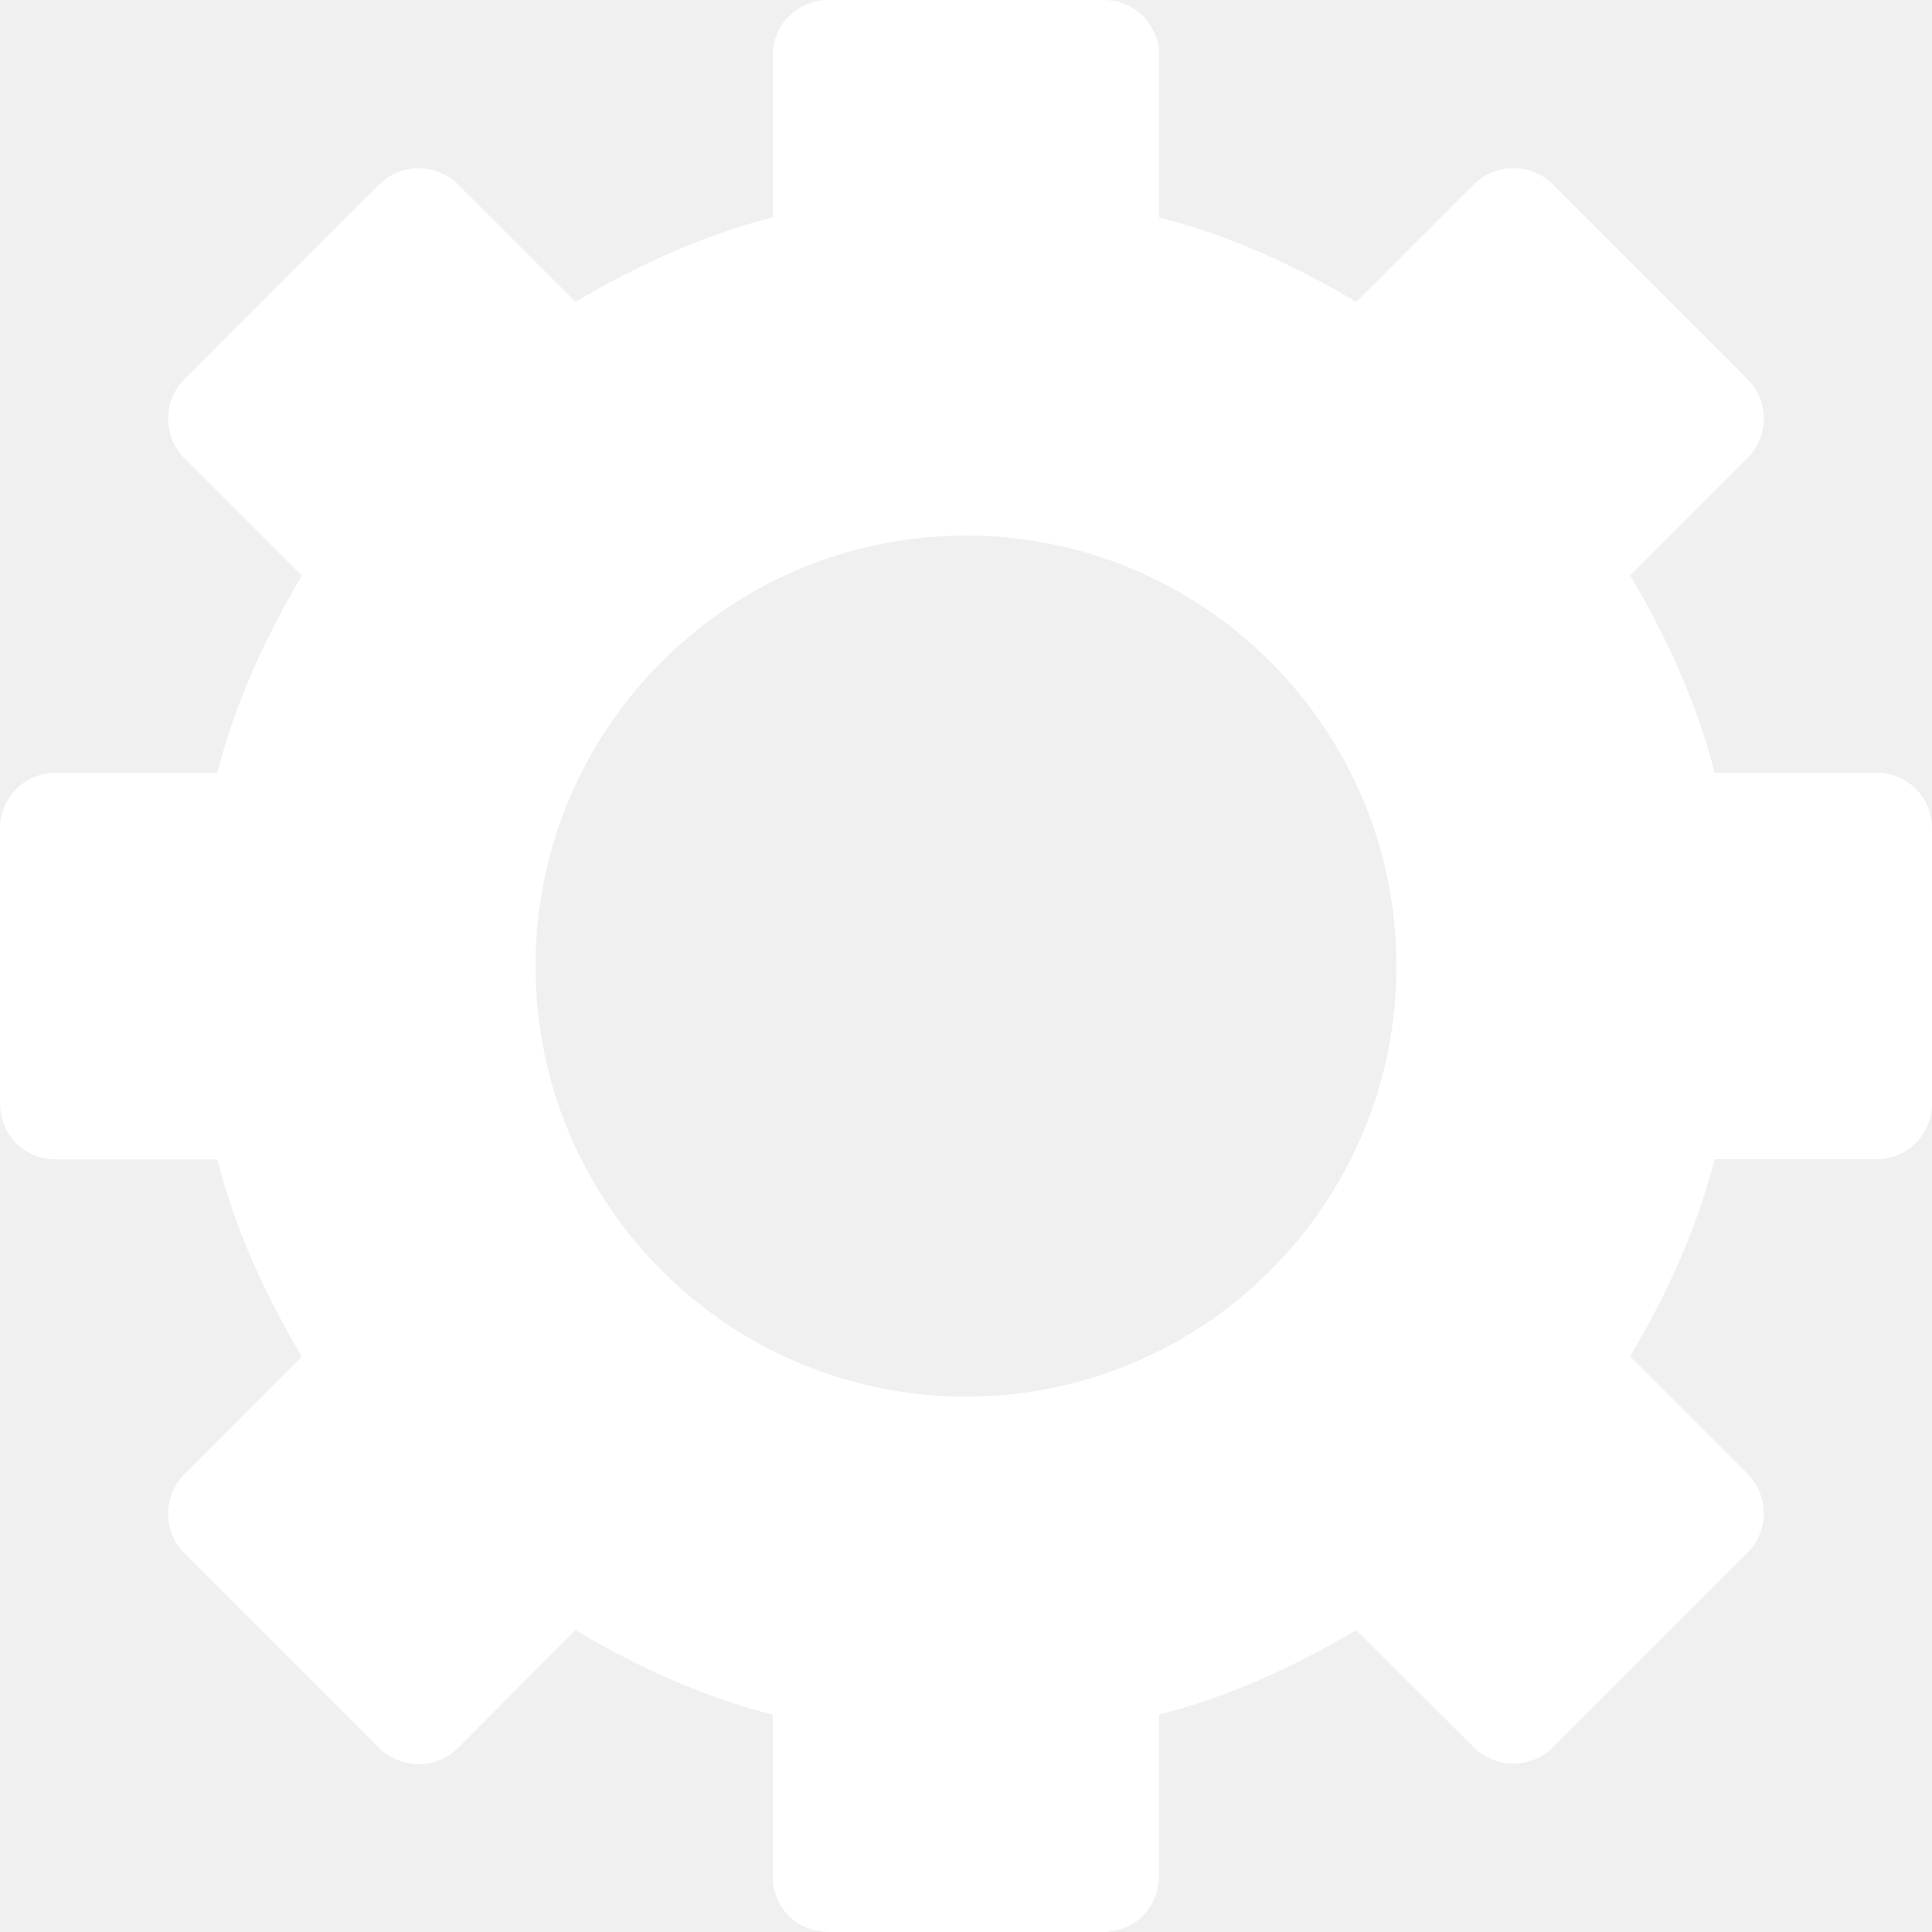
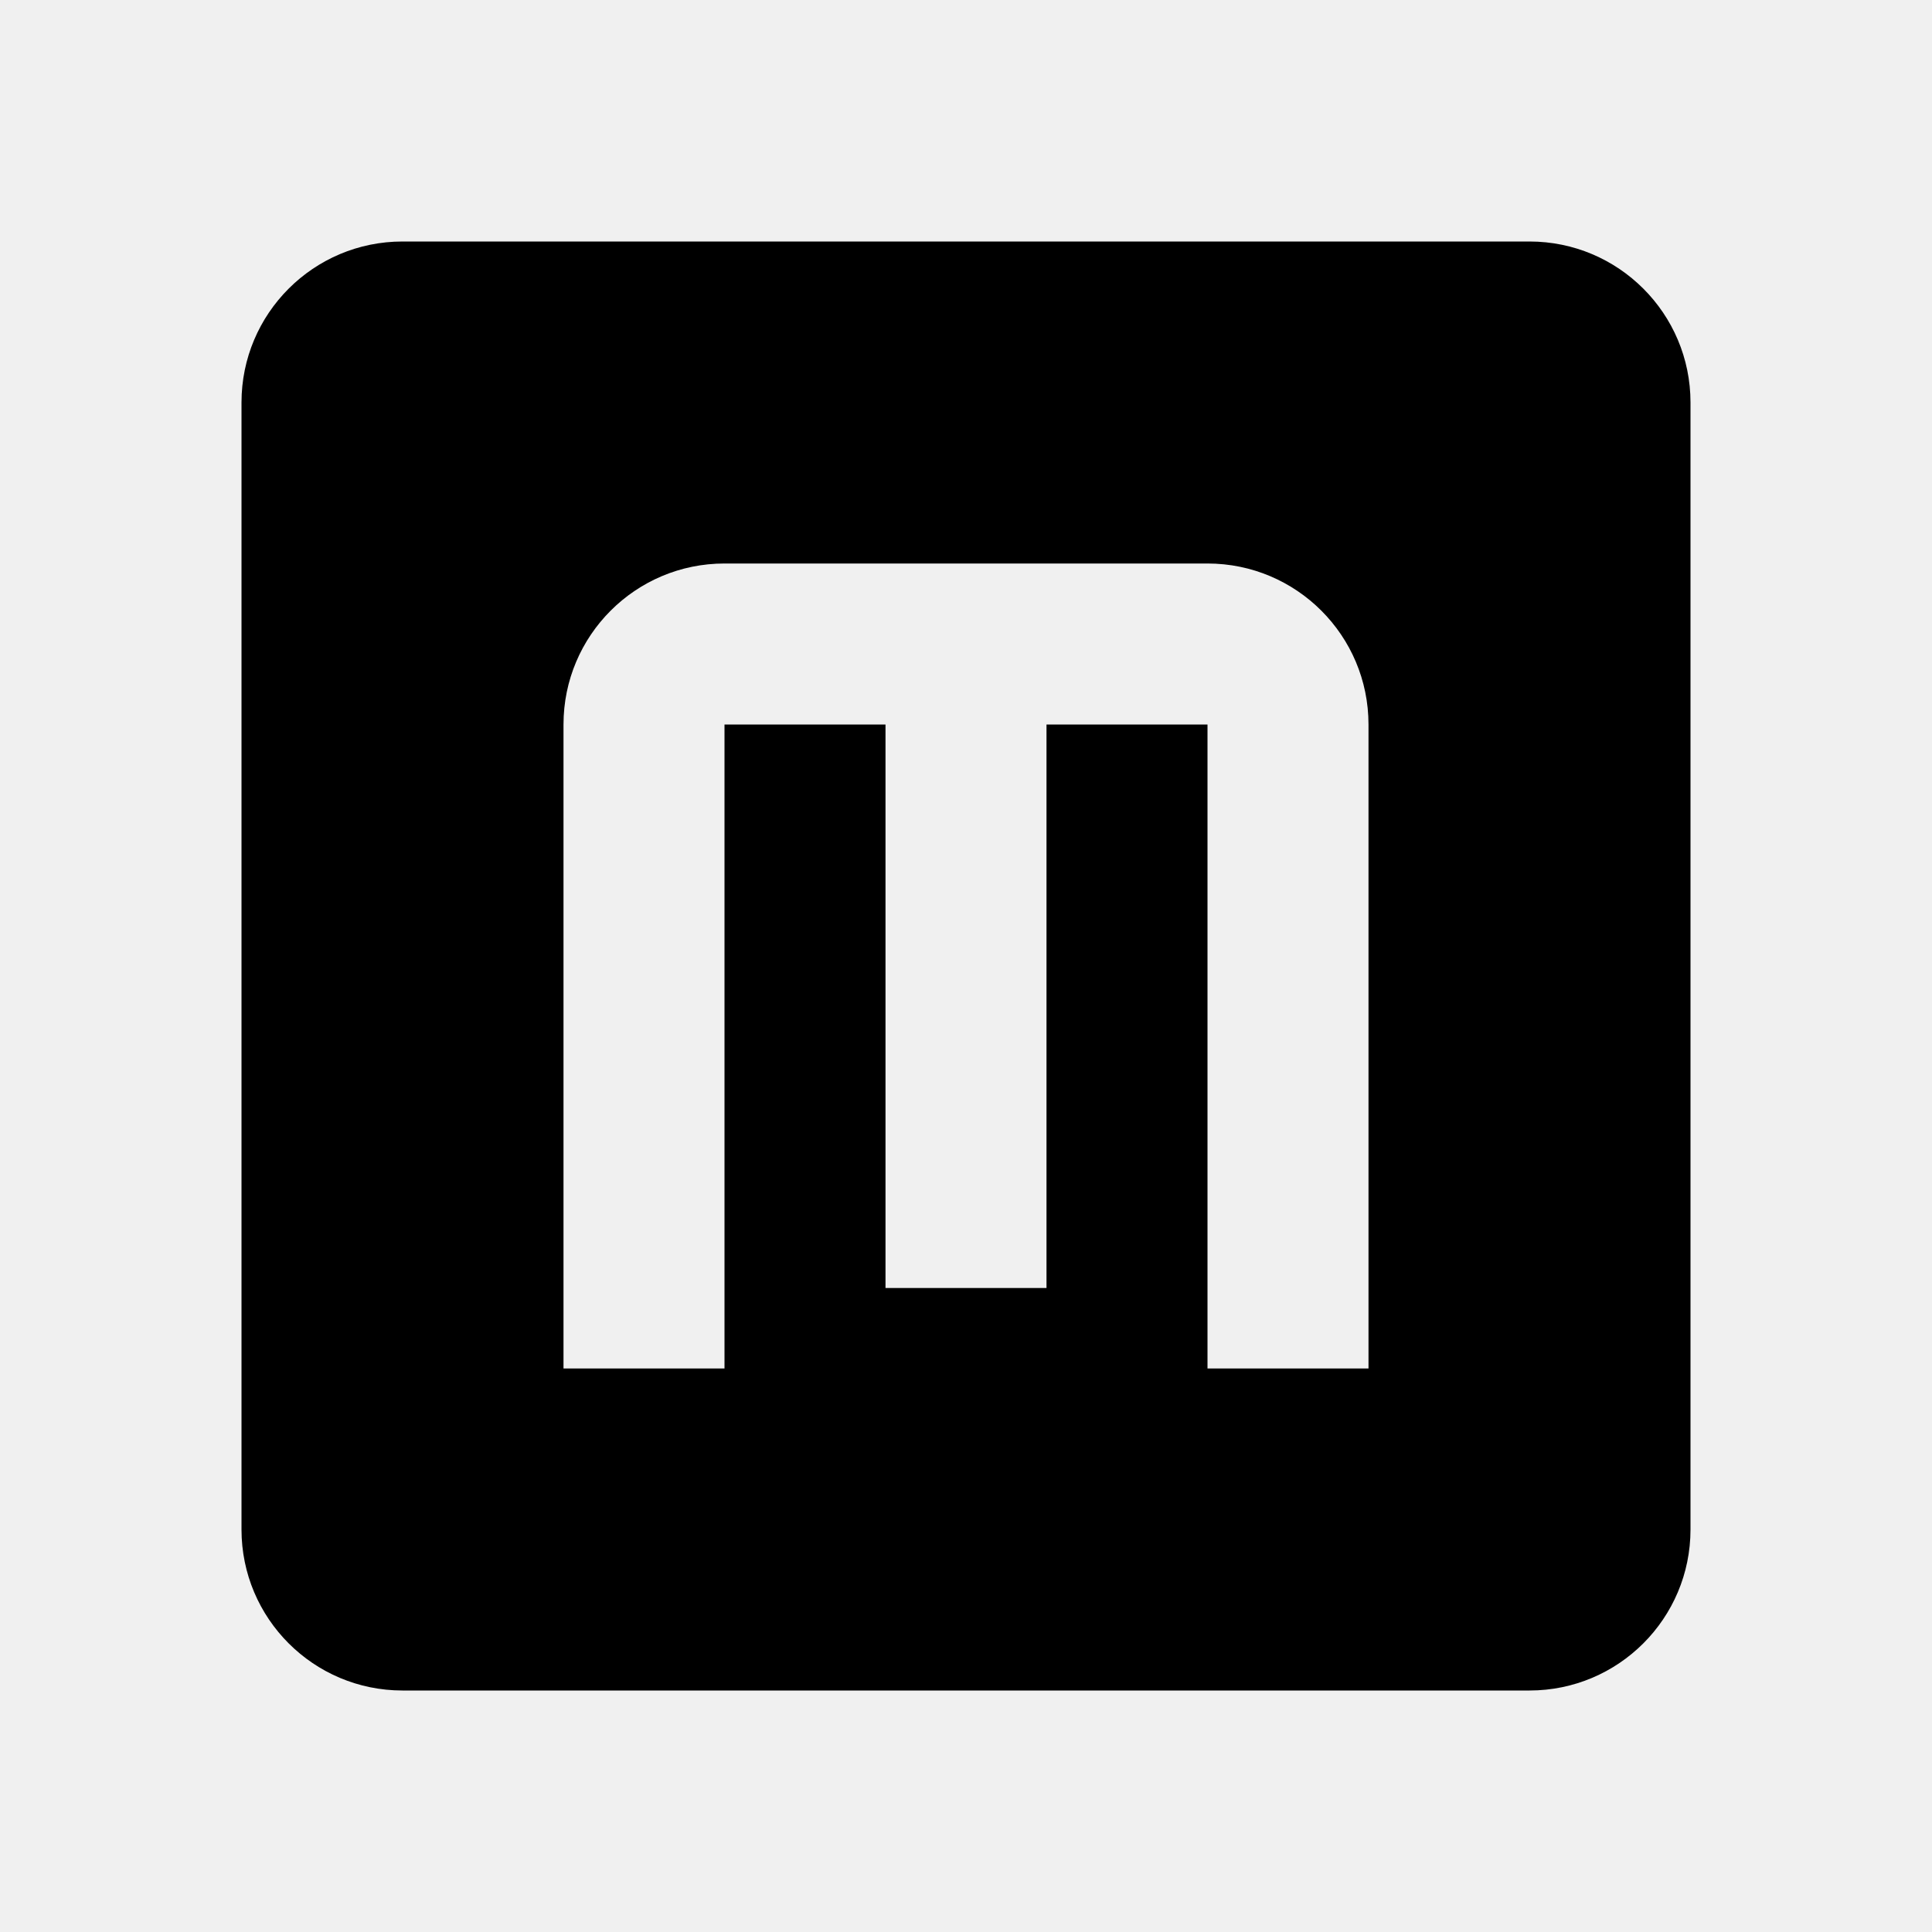
- <svg xmlns="http://www.w3.org/2000/svg" height="32" width="32" version="1" viewBox="0 0 32 32" id="svg4">
-   <defs id="defs8" />
-   <path d="M13.733 0a.915.915 0 0 0-.933.934V3.6c-1.182.304-2.243.794-3.267 1.4L7.6 3.068a.93.93 0 0 0-1.334 0l-3.2 3.2a.93.93 0 0 0 0 1.334L5 9.535c-.607 1.024-1.097 2.085-1.4 3.267H.933a.915.915 0 0 0-.933.934v4.533c0 .53.403.934.933.934H3.6c.303 1.182.793 2.243 1.4 3.267l-1.934 1.935a.93.93 0 0 0 0 1.333l3.2 3.2a.93.93 0 0 0 1.333 0L9.532 27c1.024.61 2.085 1.097 3.266 1.4v2.667c0 .53.402.933.932.933h4.534c.53 0 .933-.403.933-.935V28.4c1.18-.305 2.24-.795 3.265-1.4L24.4 28.93a.93.93 0 0 0 1.332 0l3.2-3.2a.93.93 0 0 0 0-1.333L27 22.465c.607-1.024 1.096-2.085 1.4-3.266h2.665a.915.915 0 0 0 .935-.933v-4.534a.915.915 0 0 0-.934-.933H28.4c-.304-1.182-.792-2.243-1.4-3.267L28.932 7.6a.93.93 0 0 0 0-1.334l-3.2-3.2a.93.93 0 0 0-1.333 0L22.465 5c-1.024-.607-2.084-1.097-3.266-1.4V.933A.915.915 0 0 0 18.267 0zM16 8.87A7.134 7.134 0 0 1 23.13 16 7.134 7.134 0 0 1 16 23.133c-3.936 0-7.13-3.196-7.13-7.132S12.063 8.87 16 8.87z" display="block" fill="#fff" id="path2" style="fill:#ffffff" />
+ <svg xmlns="http://www.w3.org/2000/svg" viewBox="0 0 24 24">
+   <path d="M9,7A2,2 0 0,0 7,9V17H9V9H11V16H13V9H15V17H17V9A2,2 0 0,0 15,7H9M5,3H19A2,2 0 0,1 21,5V19A2,2 0 0,1 19,21H5A2,2 0 0,1 3,19V5A2,2 0 0,1 5,3Z" />
</svg>
